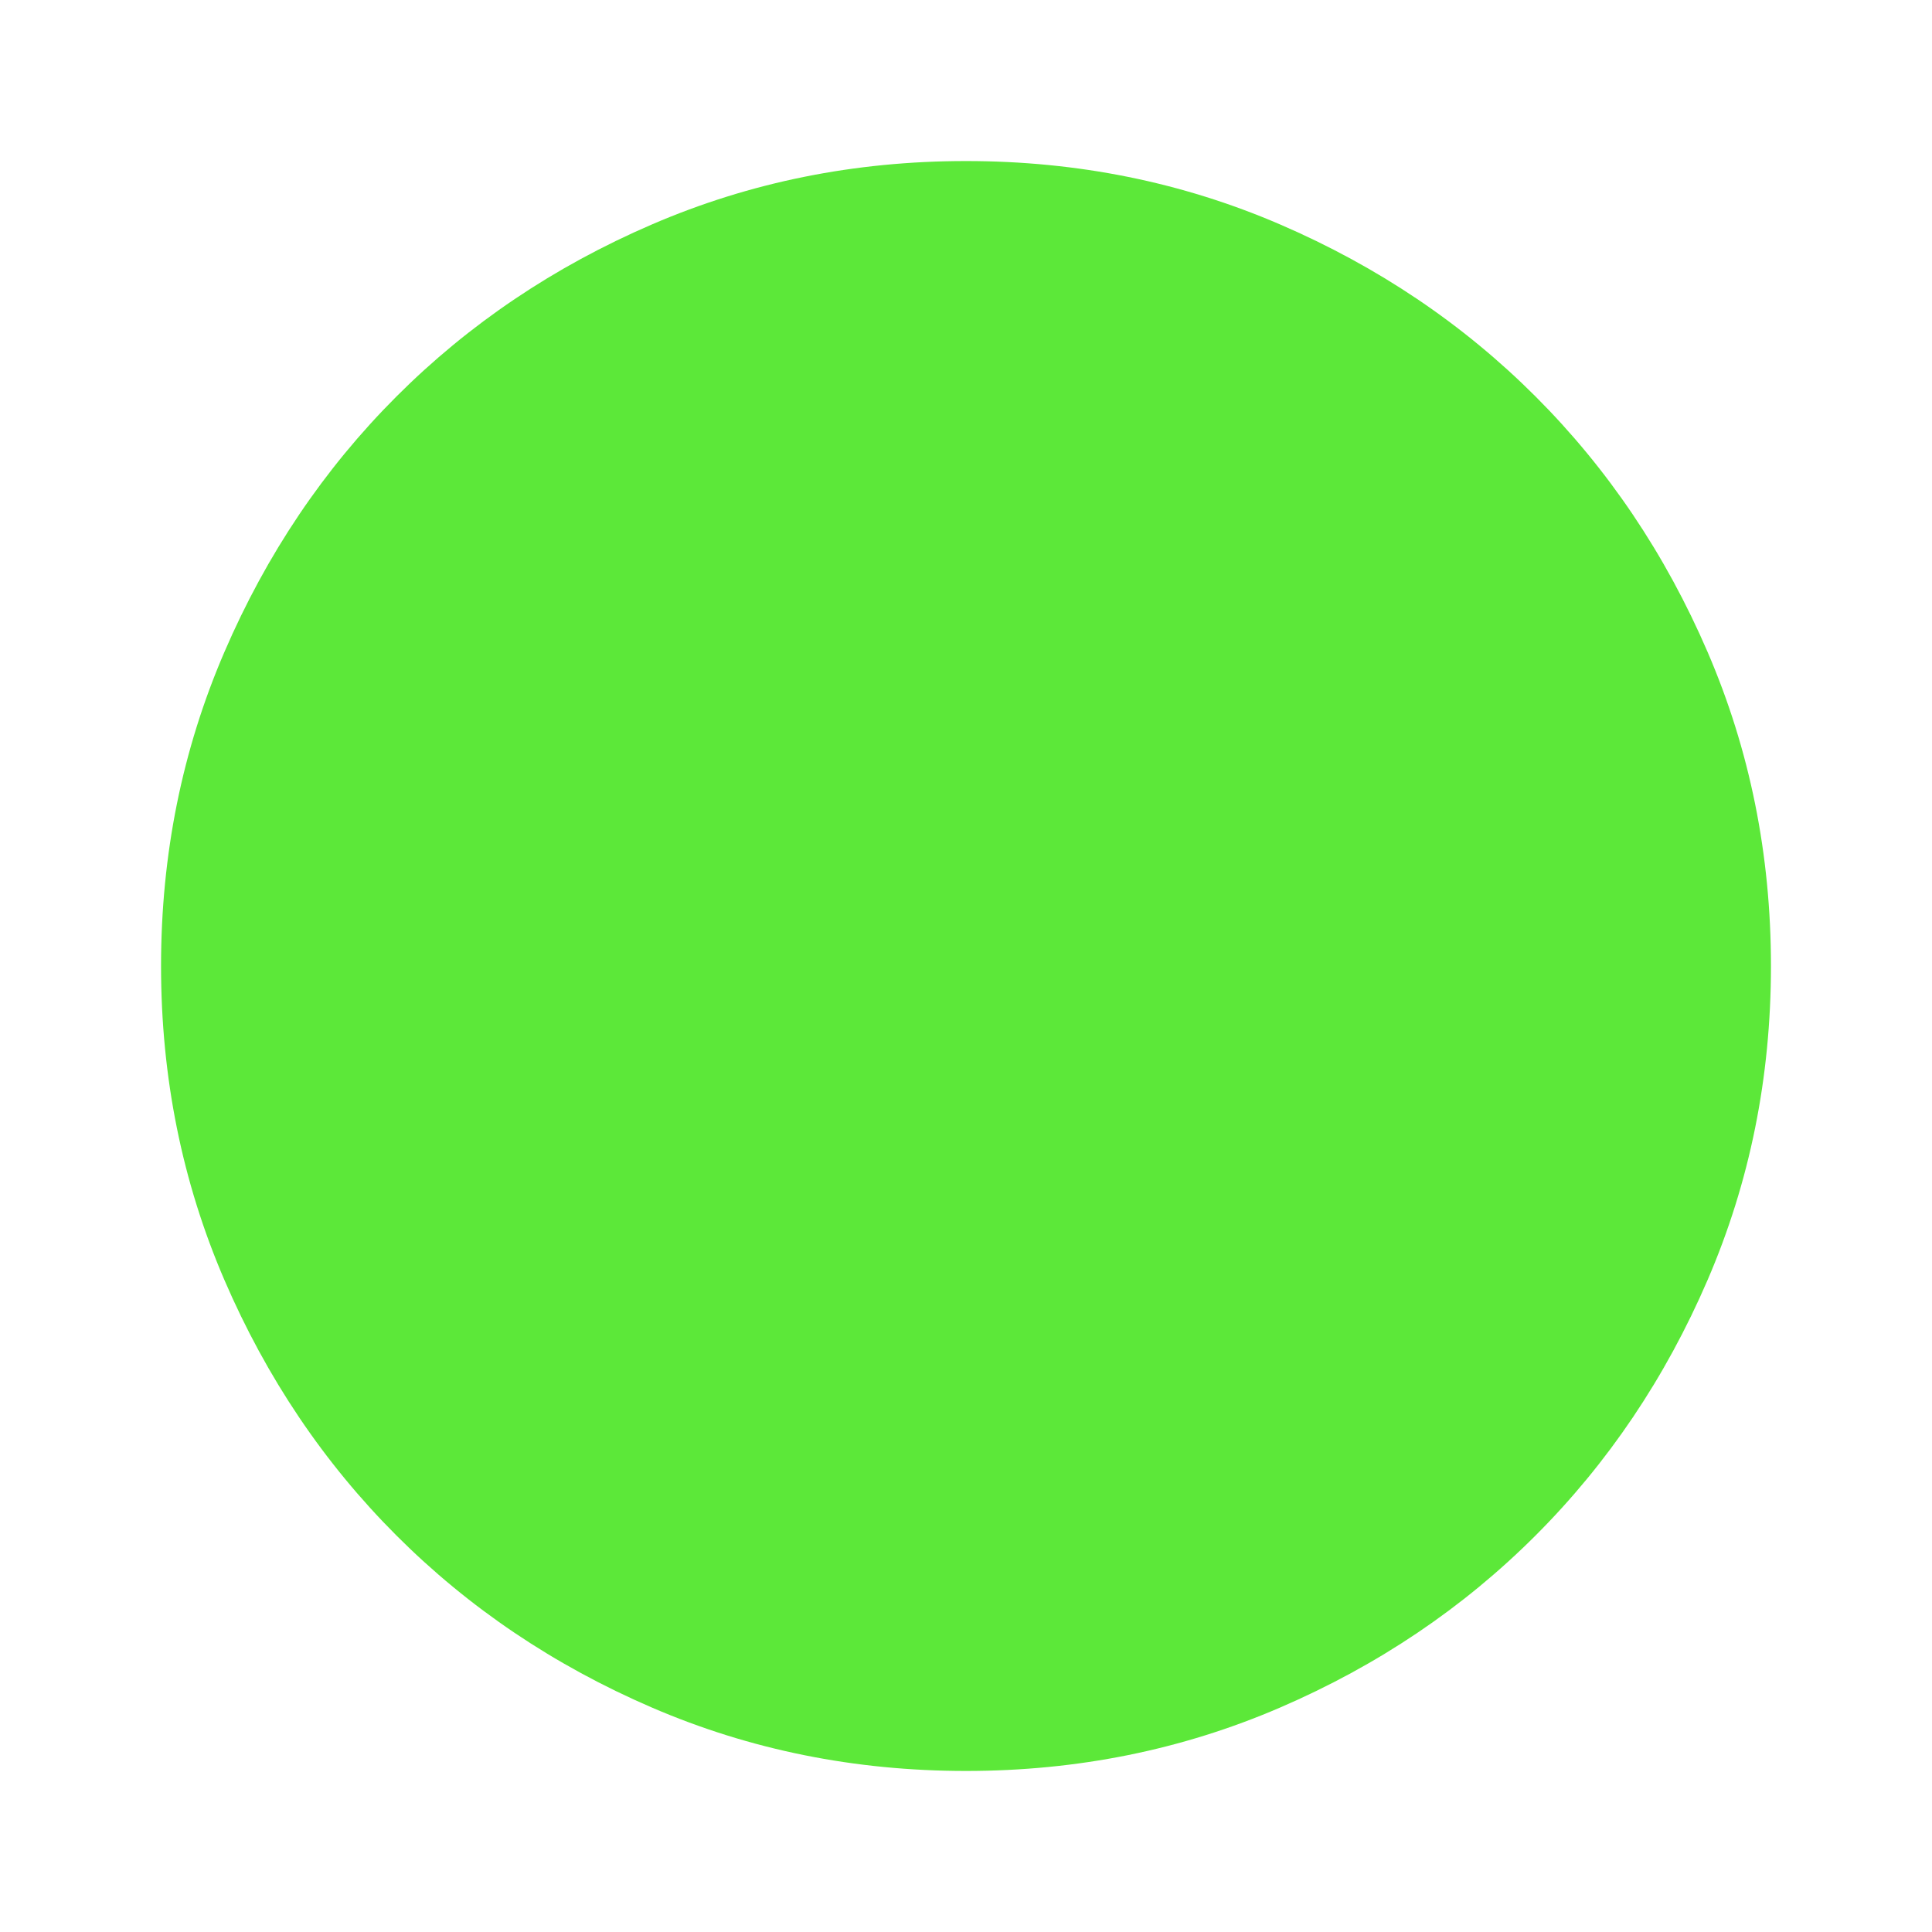
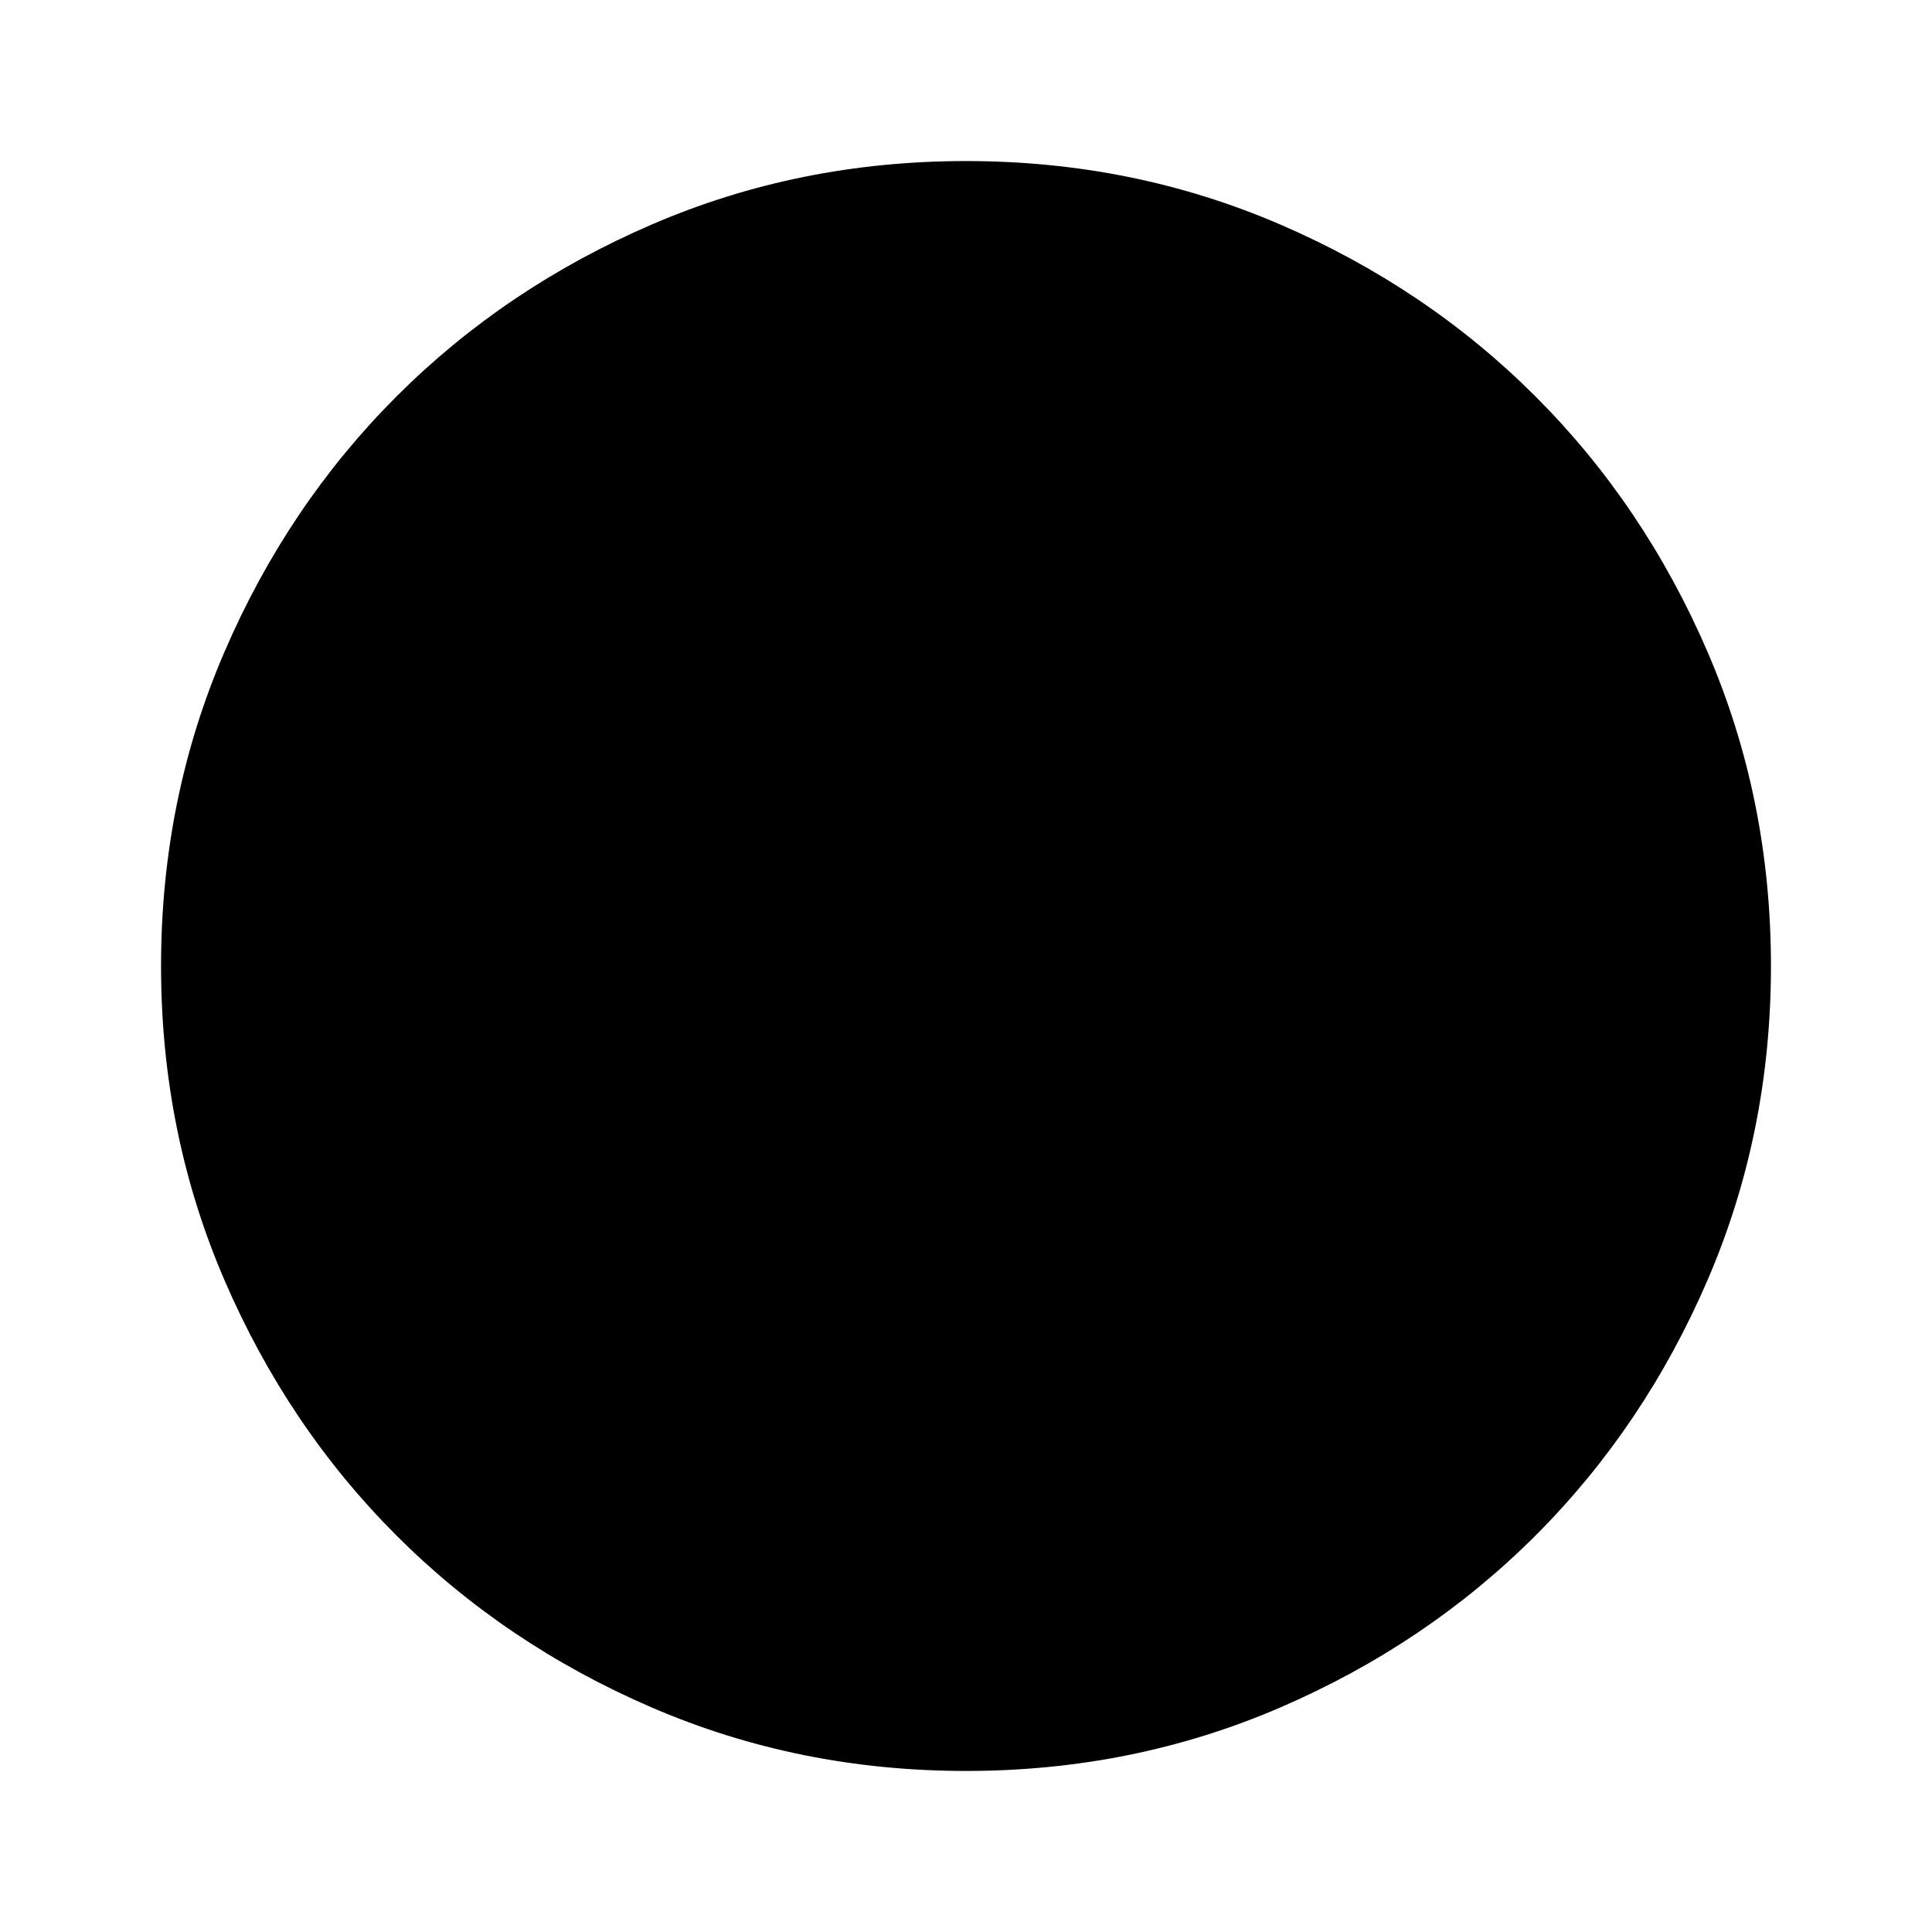
- <svg xmlns="http://www.w3.org/2000/svg" width="14" height="14" viewBox="0 0 14 14" fill="none">
-   <path d="M7 12.833C6.193 12.833 5.435 12.68 4.725 12.374C4.015 12.068 3.398 11.652 2.873 11.127C2.348 10.602 1.932 9.985 1.626 9.275C1.32 8.565 1.167 7.807 1.167 7C1.167 6.193 1.32 5.435 1.626 4.725C1.932 4.015 2.348 3.398 2.873 2.873C3.398 2.348 4.015 1.932 4.725 1.626C5.435 1.32 6.193 1.167 7 1.167C7.807 1.167 8.565 1.32 9.275 1.626C9.985 1.932 10.602 2.348 11.127 2.873C11.652 3.398 12.068 4.015 12.374 4.725C12.68 5.435 12.833 6.193 12.833 7C12.833 7.807 12.68 8.565 12.374 9.275C12.068 9.985 11.652 10.602 11.127 11.127C10.602 11.652 9.985 12.068 9.275 12.374C8.565 12.68 7.807 12.833 7 12.833Z" fill="#5CE839" />
+ <svg xmlns="http://www.w3.org/2000/svg" width="14" height="14" viewBox="0 0 14 14">
+   <path d="M7 12.833C6.193 12.833 5.435 12.68 4.725 12.374C4.015 12.068 3.398 11.652 2.873 11.127C2.348 10.602 1.932 9.985 1.626 9.275C1.32 8.565 1.167 7.807 1.167 7C1.167 6.193 1.32 5.435 1.626 4.725C1.932 4.015 2.348 3.398 2.873 2.873C3.398 2.348 4.015 1.932 4.725 1.626C5.435 1.32 6.193 1.167 7 1.167C7.807 1.167 8.565 1.32 9.275 1.626C9.985 1.932 10.602 2.348 11.127 2.873C11.652 3.398 12.068 4.015 12.374 4.725C12.68 5.435 12.833 6.193 12.833 7C12.833 7.807 12.68 8.565 12.374 9.275C12.068 9.985 11.652 10.602 11.127 11.127C10.602 11.652 9.985 12.068 9.275 12.374C8.565 12.68 7.807 12.833 7 12.833Z" />
</svg>
